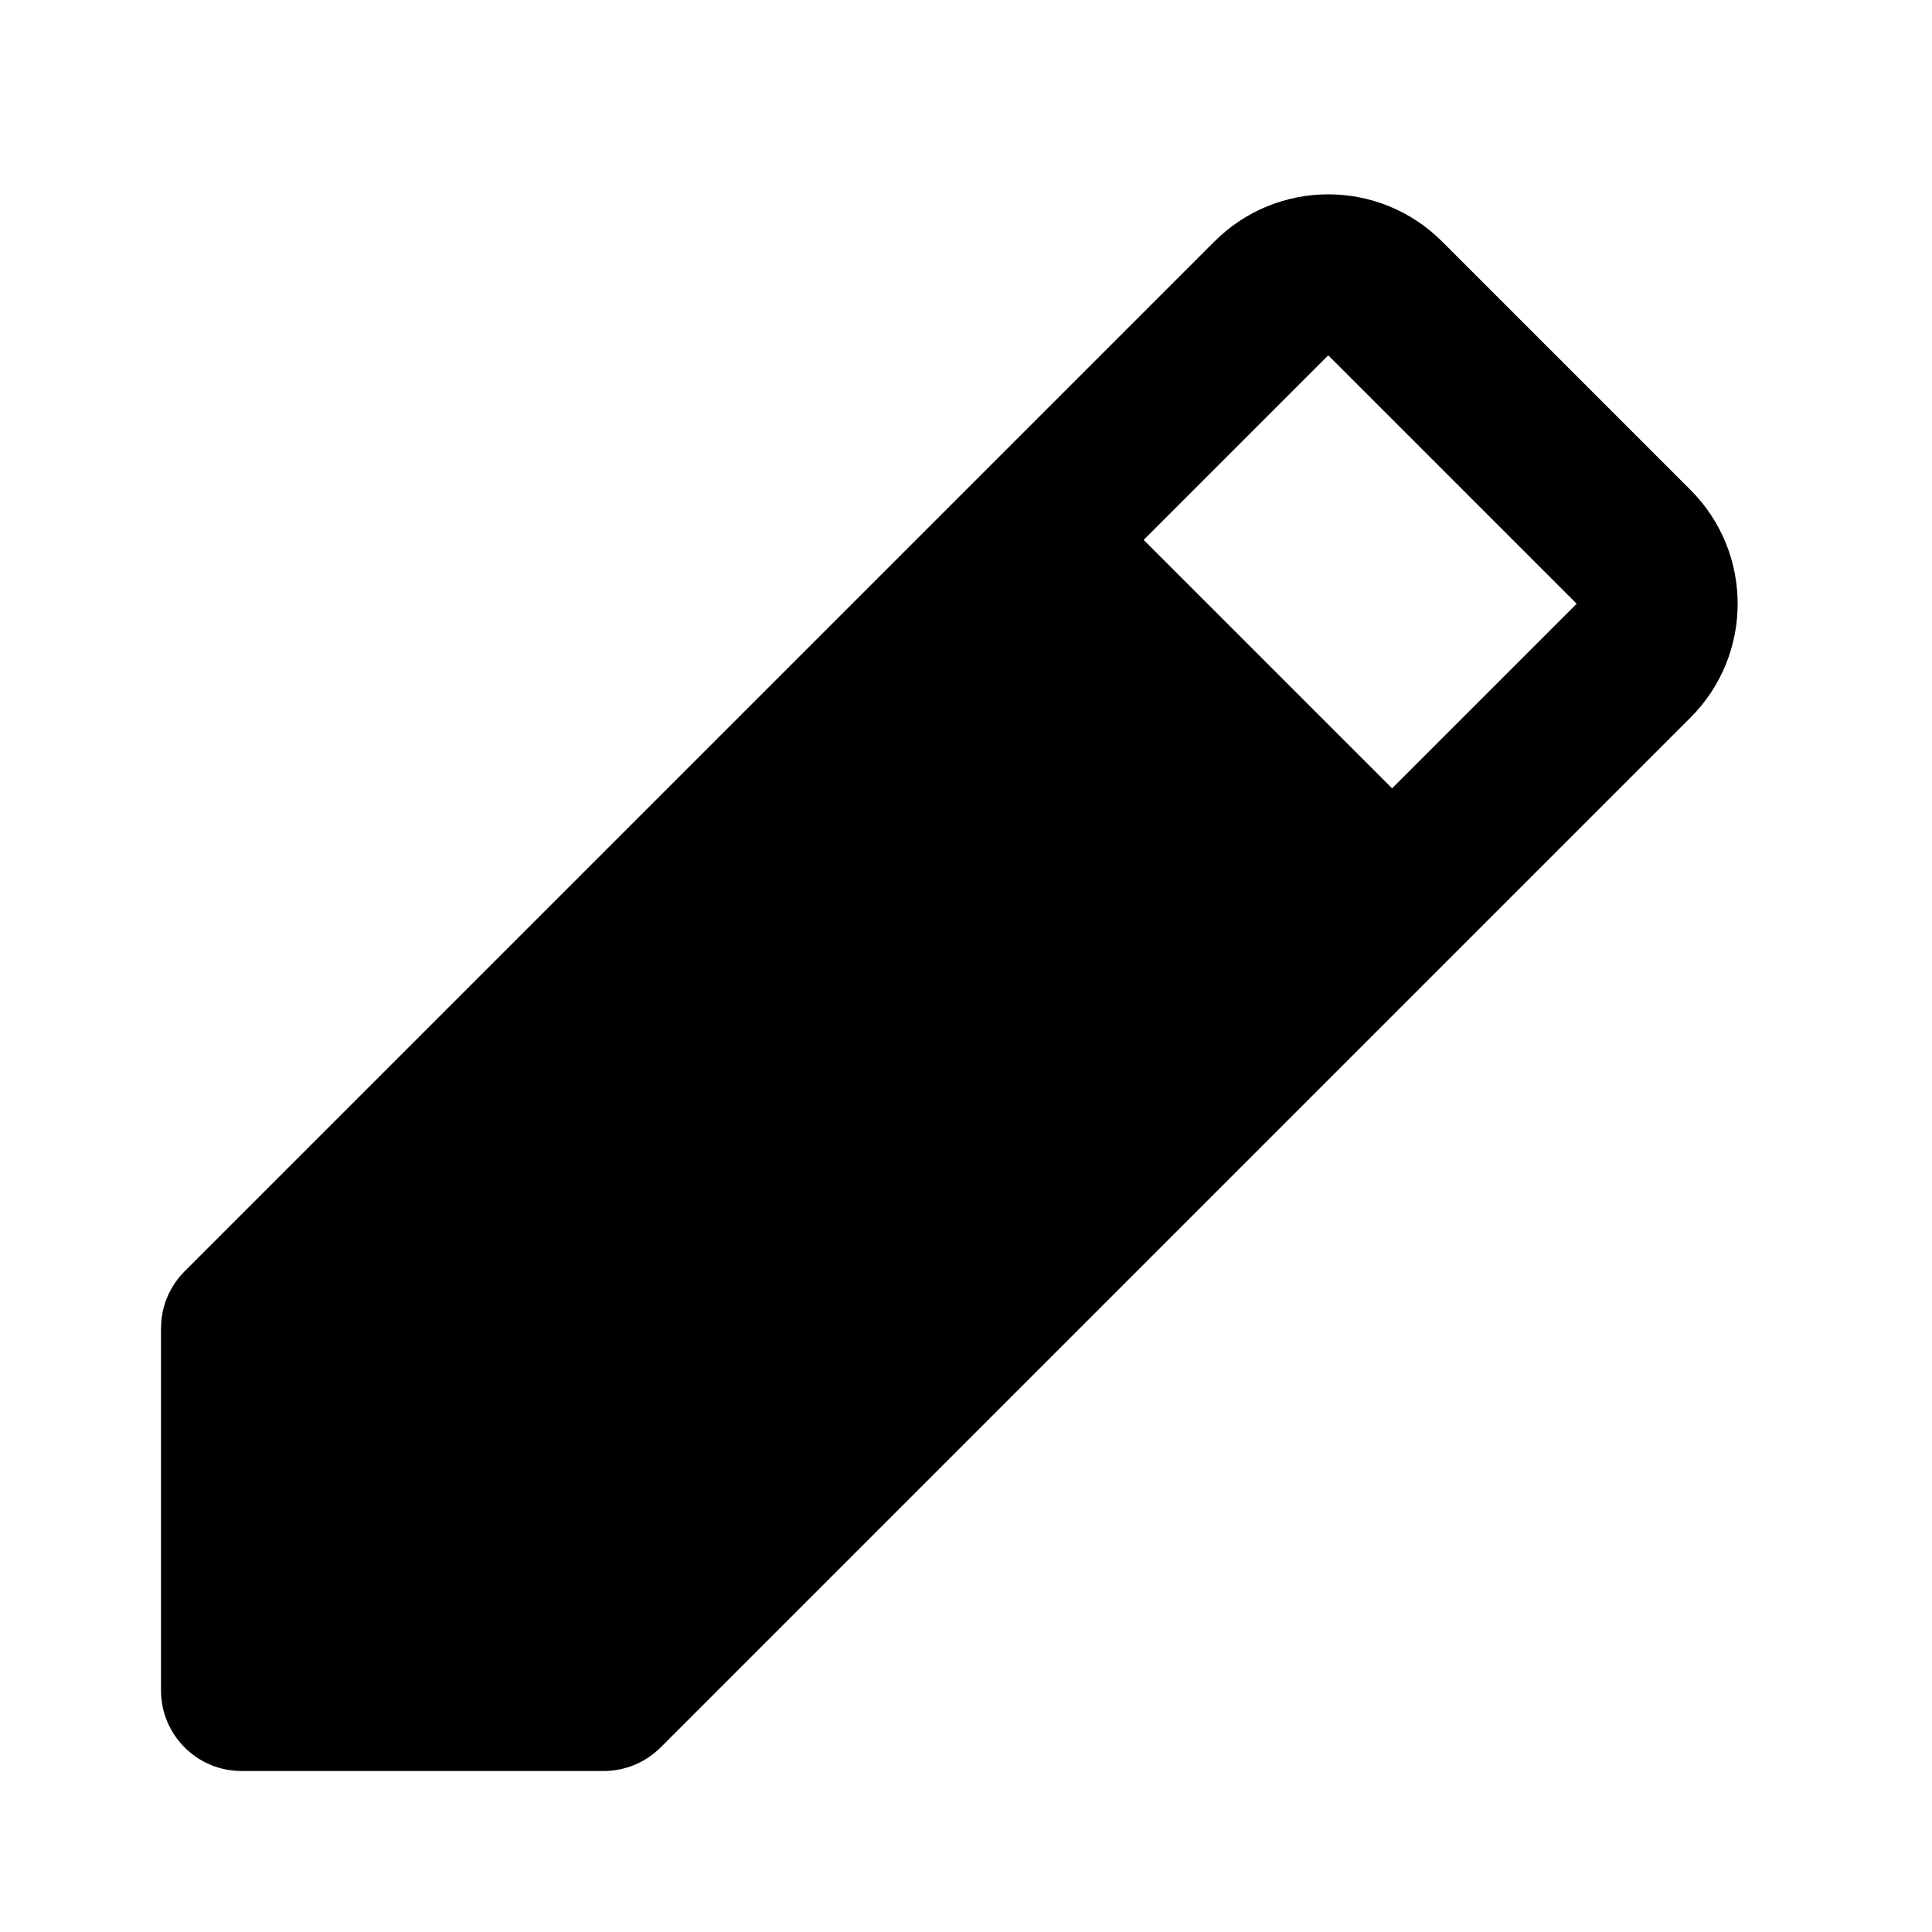
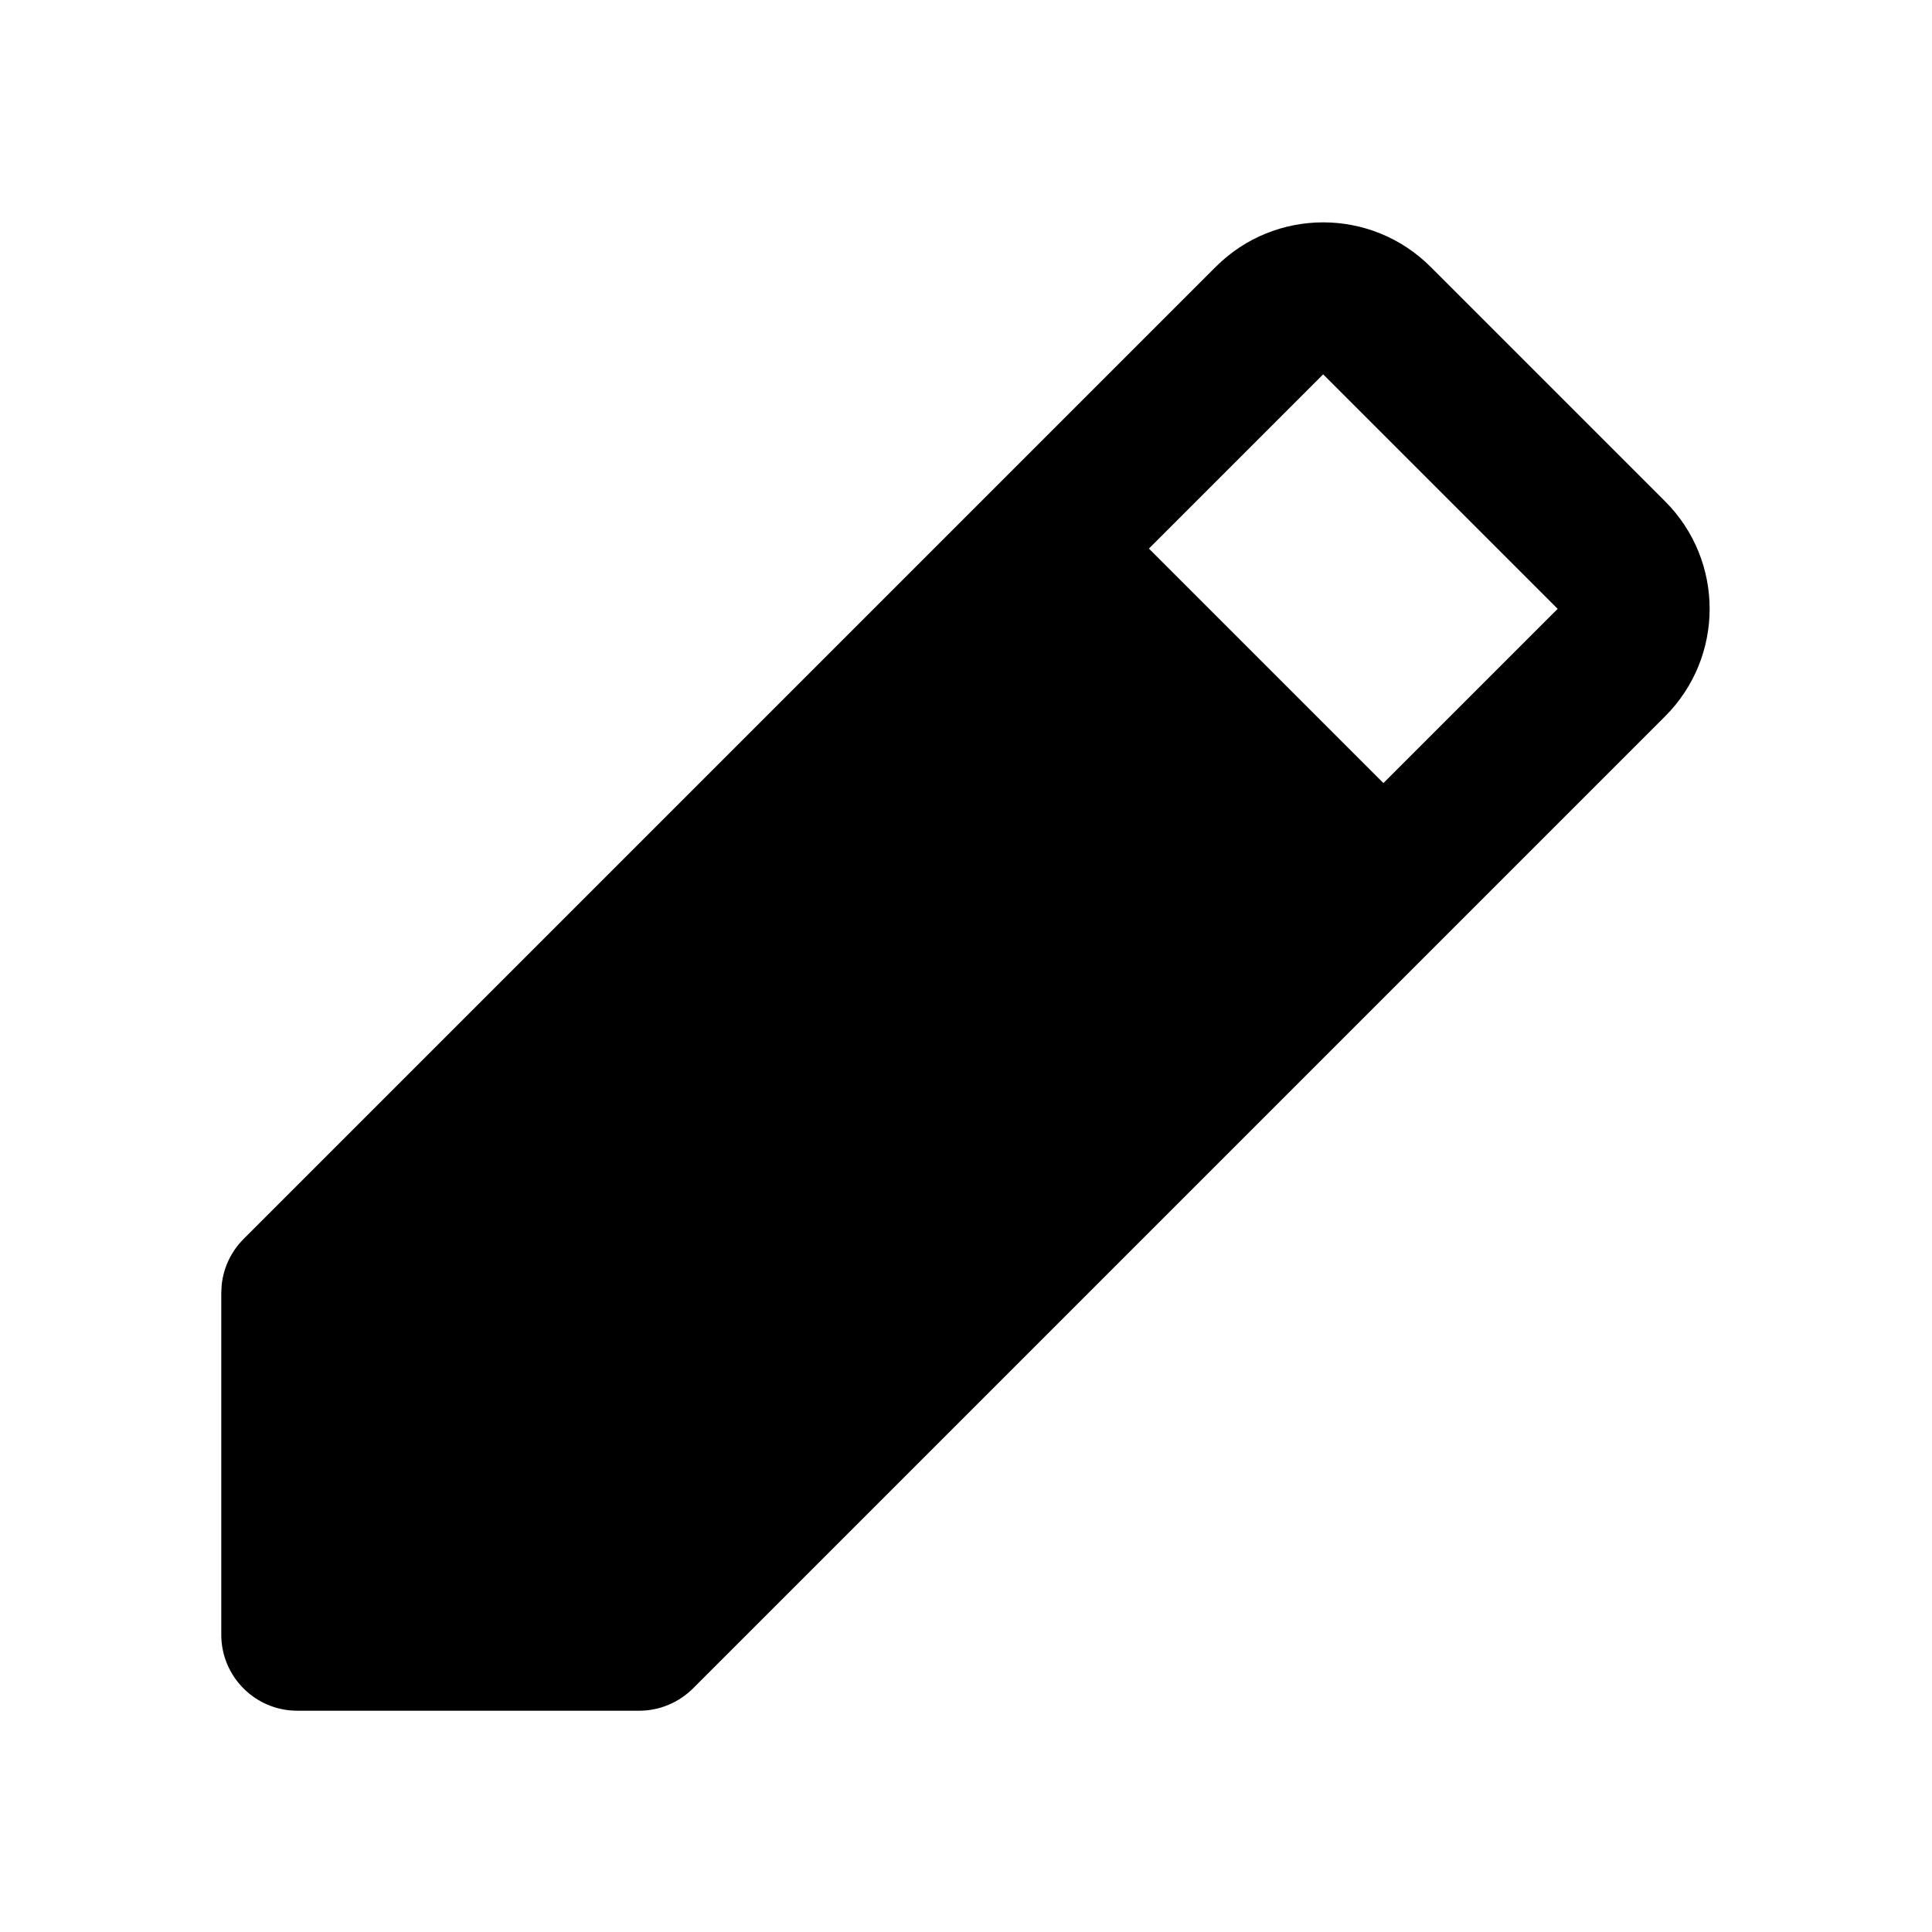
<svg xmlns="http://www.w3.org/2000/svg" id="pen-solid" width="24" height="24" viewBox="0 0 24 24" fill="currentColor" aria-hidden="true">
-   <g>
-     <path fill="currentColor" d="M15.086 3c0.781 -0.781 2.047 -0.781 2.828 0L21 6.086c0.781 0.781 0.781 2.047 0 2.828L8.207 21.707c-0.188 0.187 -0.442 0.293 -0.707 0.293H3c-0.552 0 -1 -0.448 -1 -1v-4.5l0.005 -0.099c0.023 -0.229 0.124 -0.444 0.288 -0.608zm-0.879 3.707 3.086 3.086 2.293 -2.293L16.5 4.414z" stroke-width="1" />
+   <g transform="translate(12 12) scale(0.944) translate(-11.8 -12.2)">
+     <g>
+       <path fill="currentColor" d="M15.086 3c0.781 -0.781 2.047 -0.781 2.828 0L21 6.086c0.781 0.781 0.781 2.047 0 2.828L8.207 21.707c-0.188 0.187 -0.442 0.293 -0.707 0.293H3c-0.552 0 -1 -0.448 -1 -1v-4.5l0.005 -0.099c0.023 -0.229 0.124 -0.444 0.288 -0.608zm-0.879 3.707 3.086 3.086 2.293 -2.293L16.5 4.414z" />
+     </g>
  </g>
</svg>
